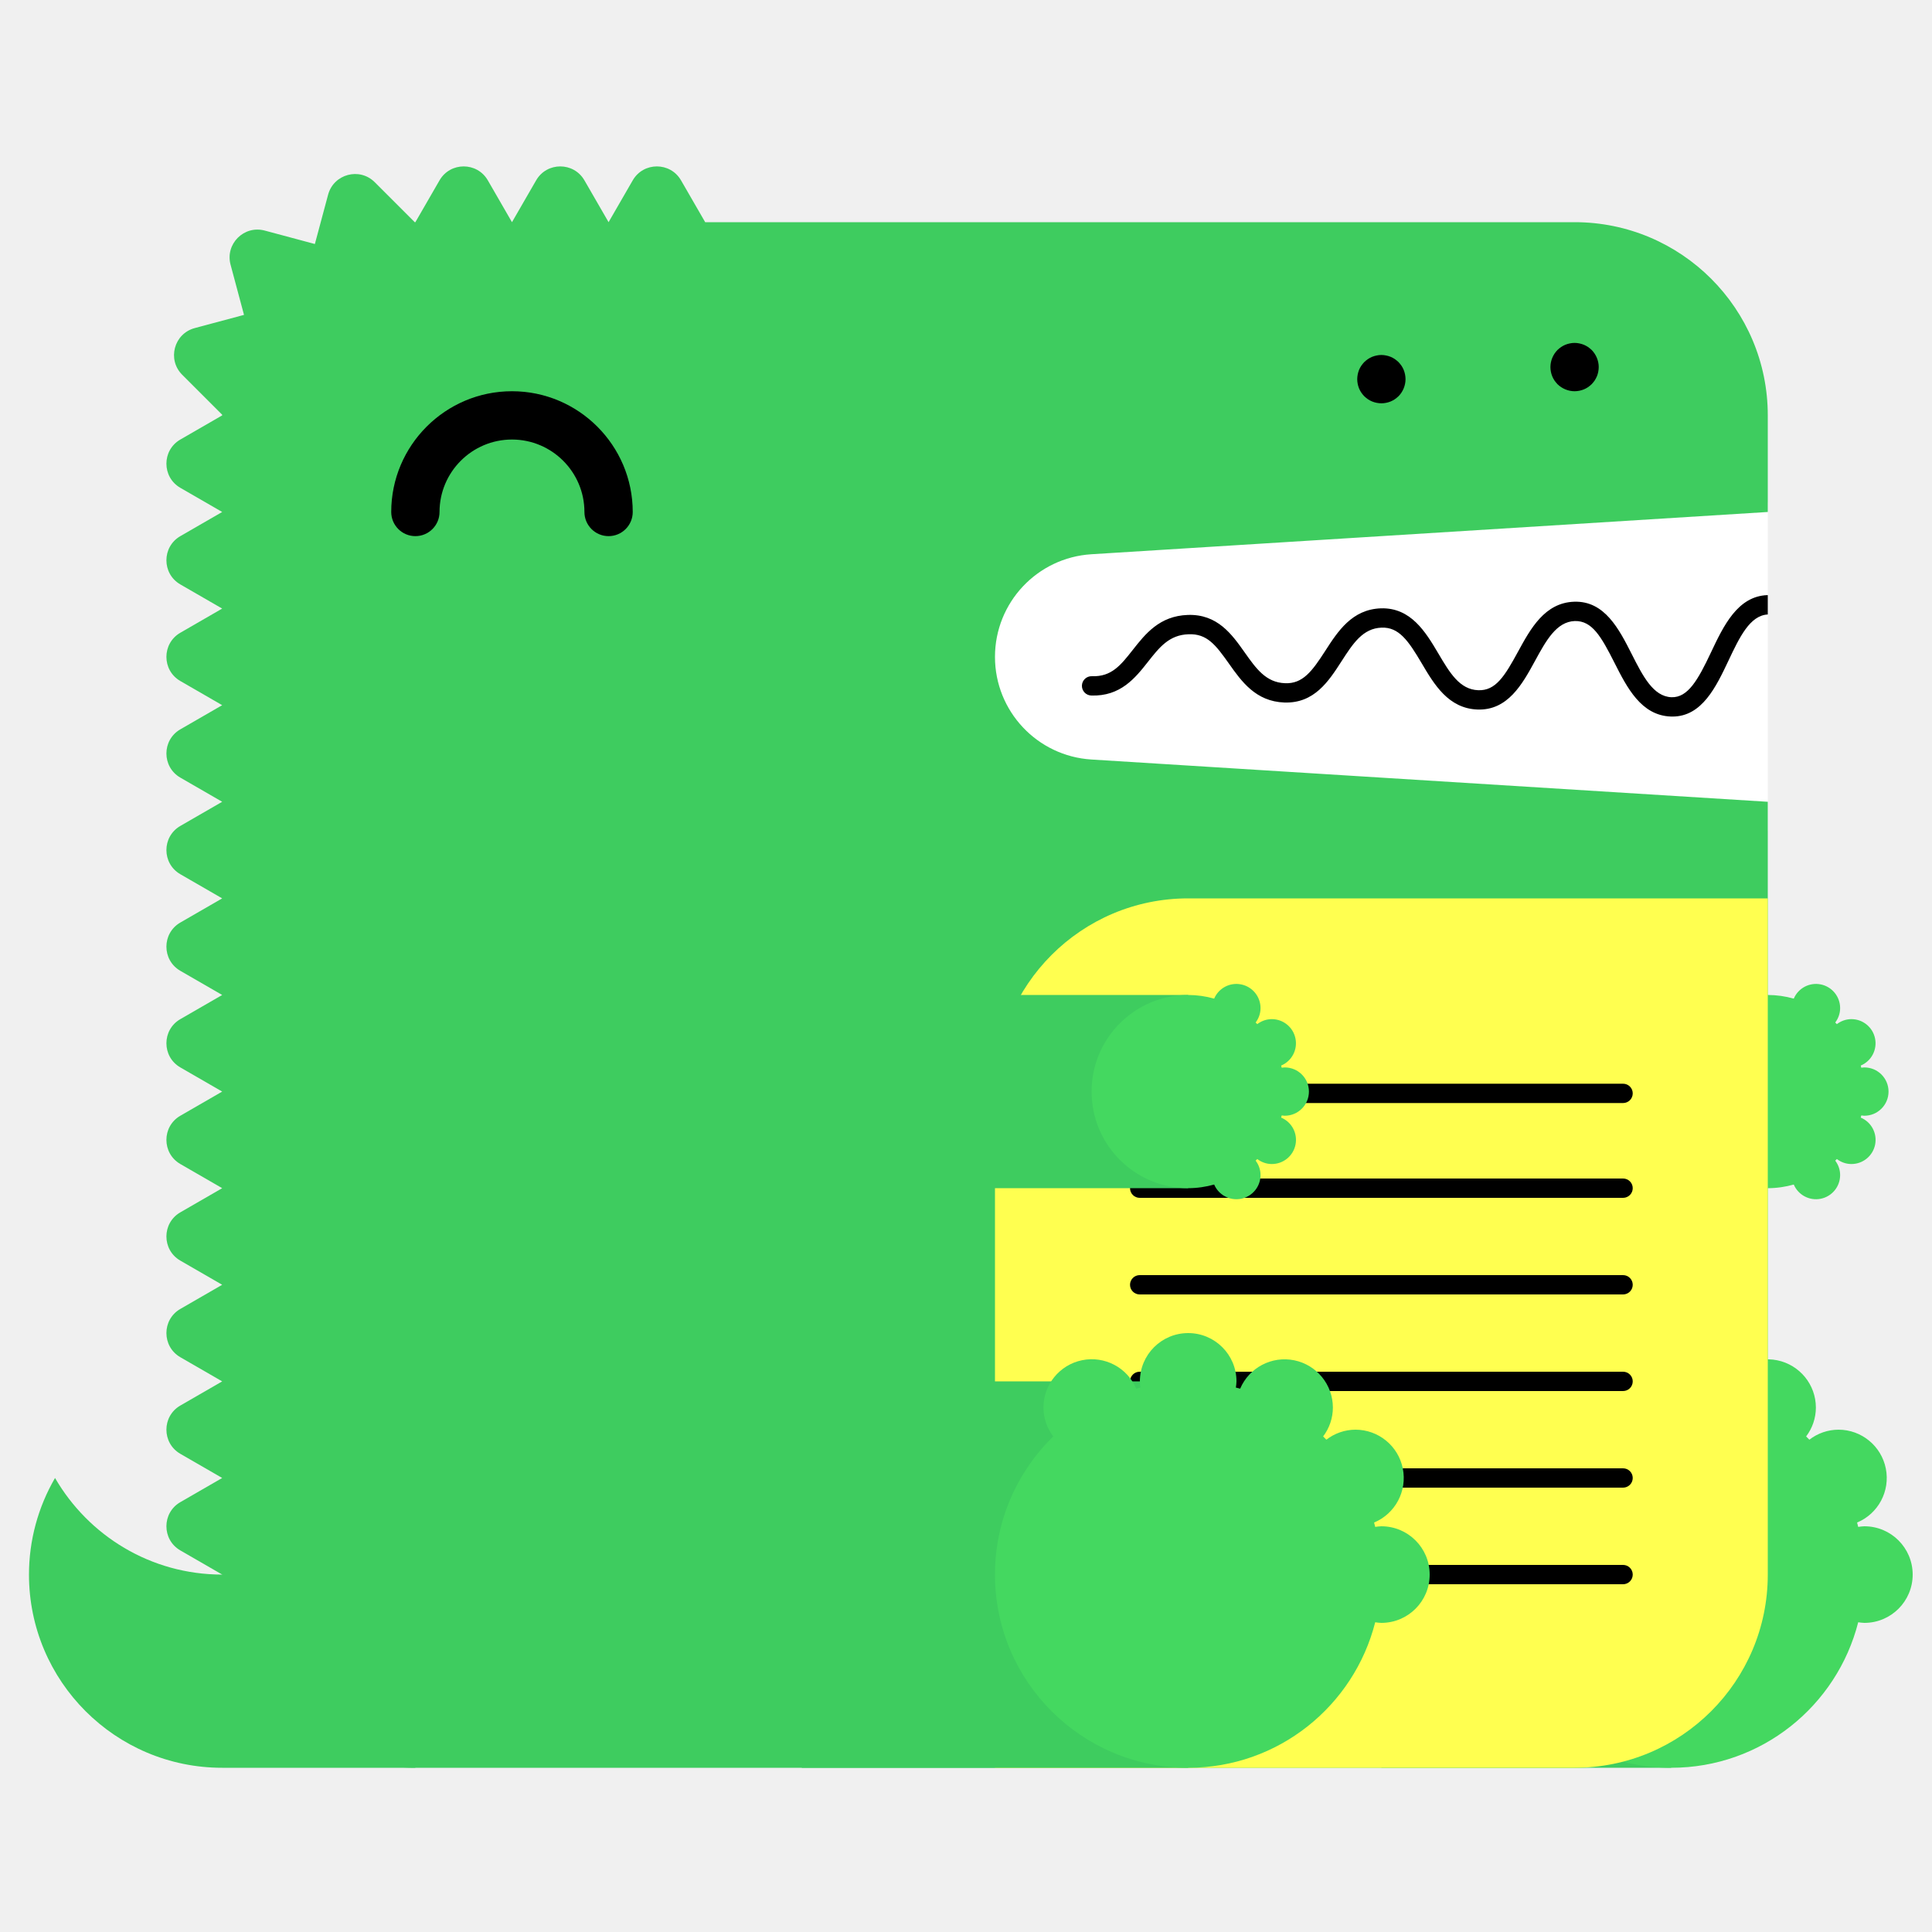
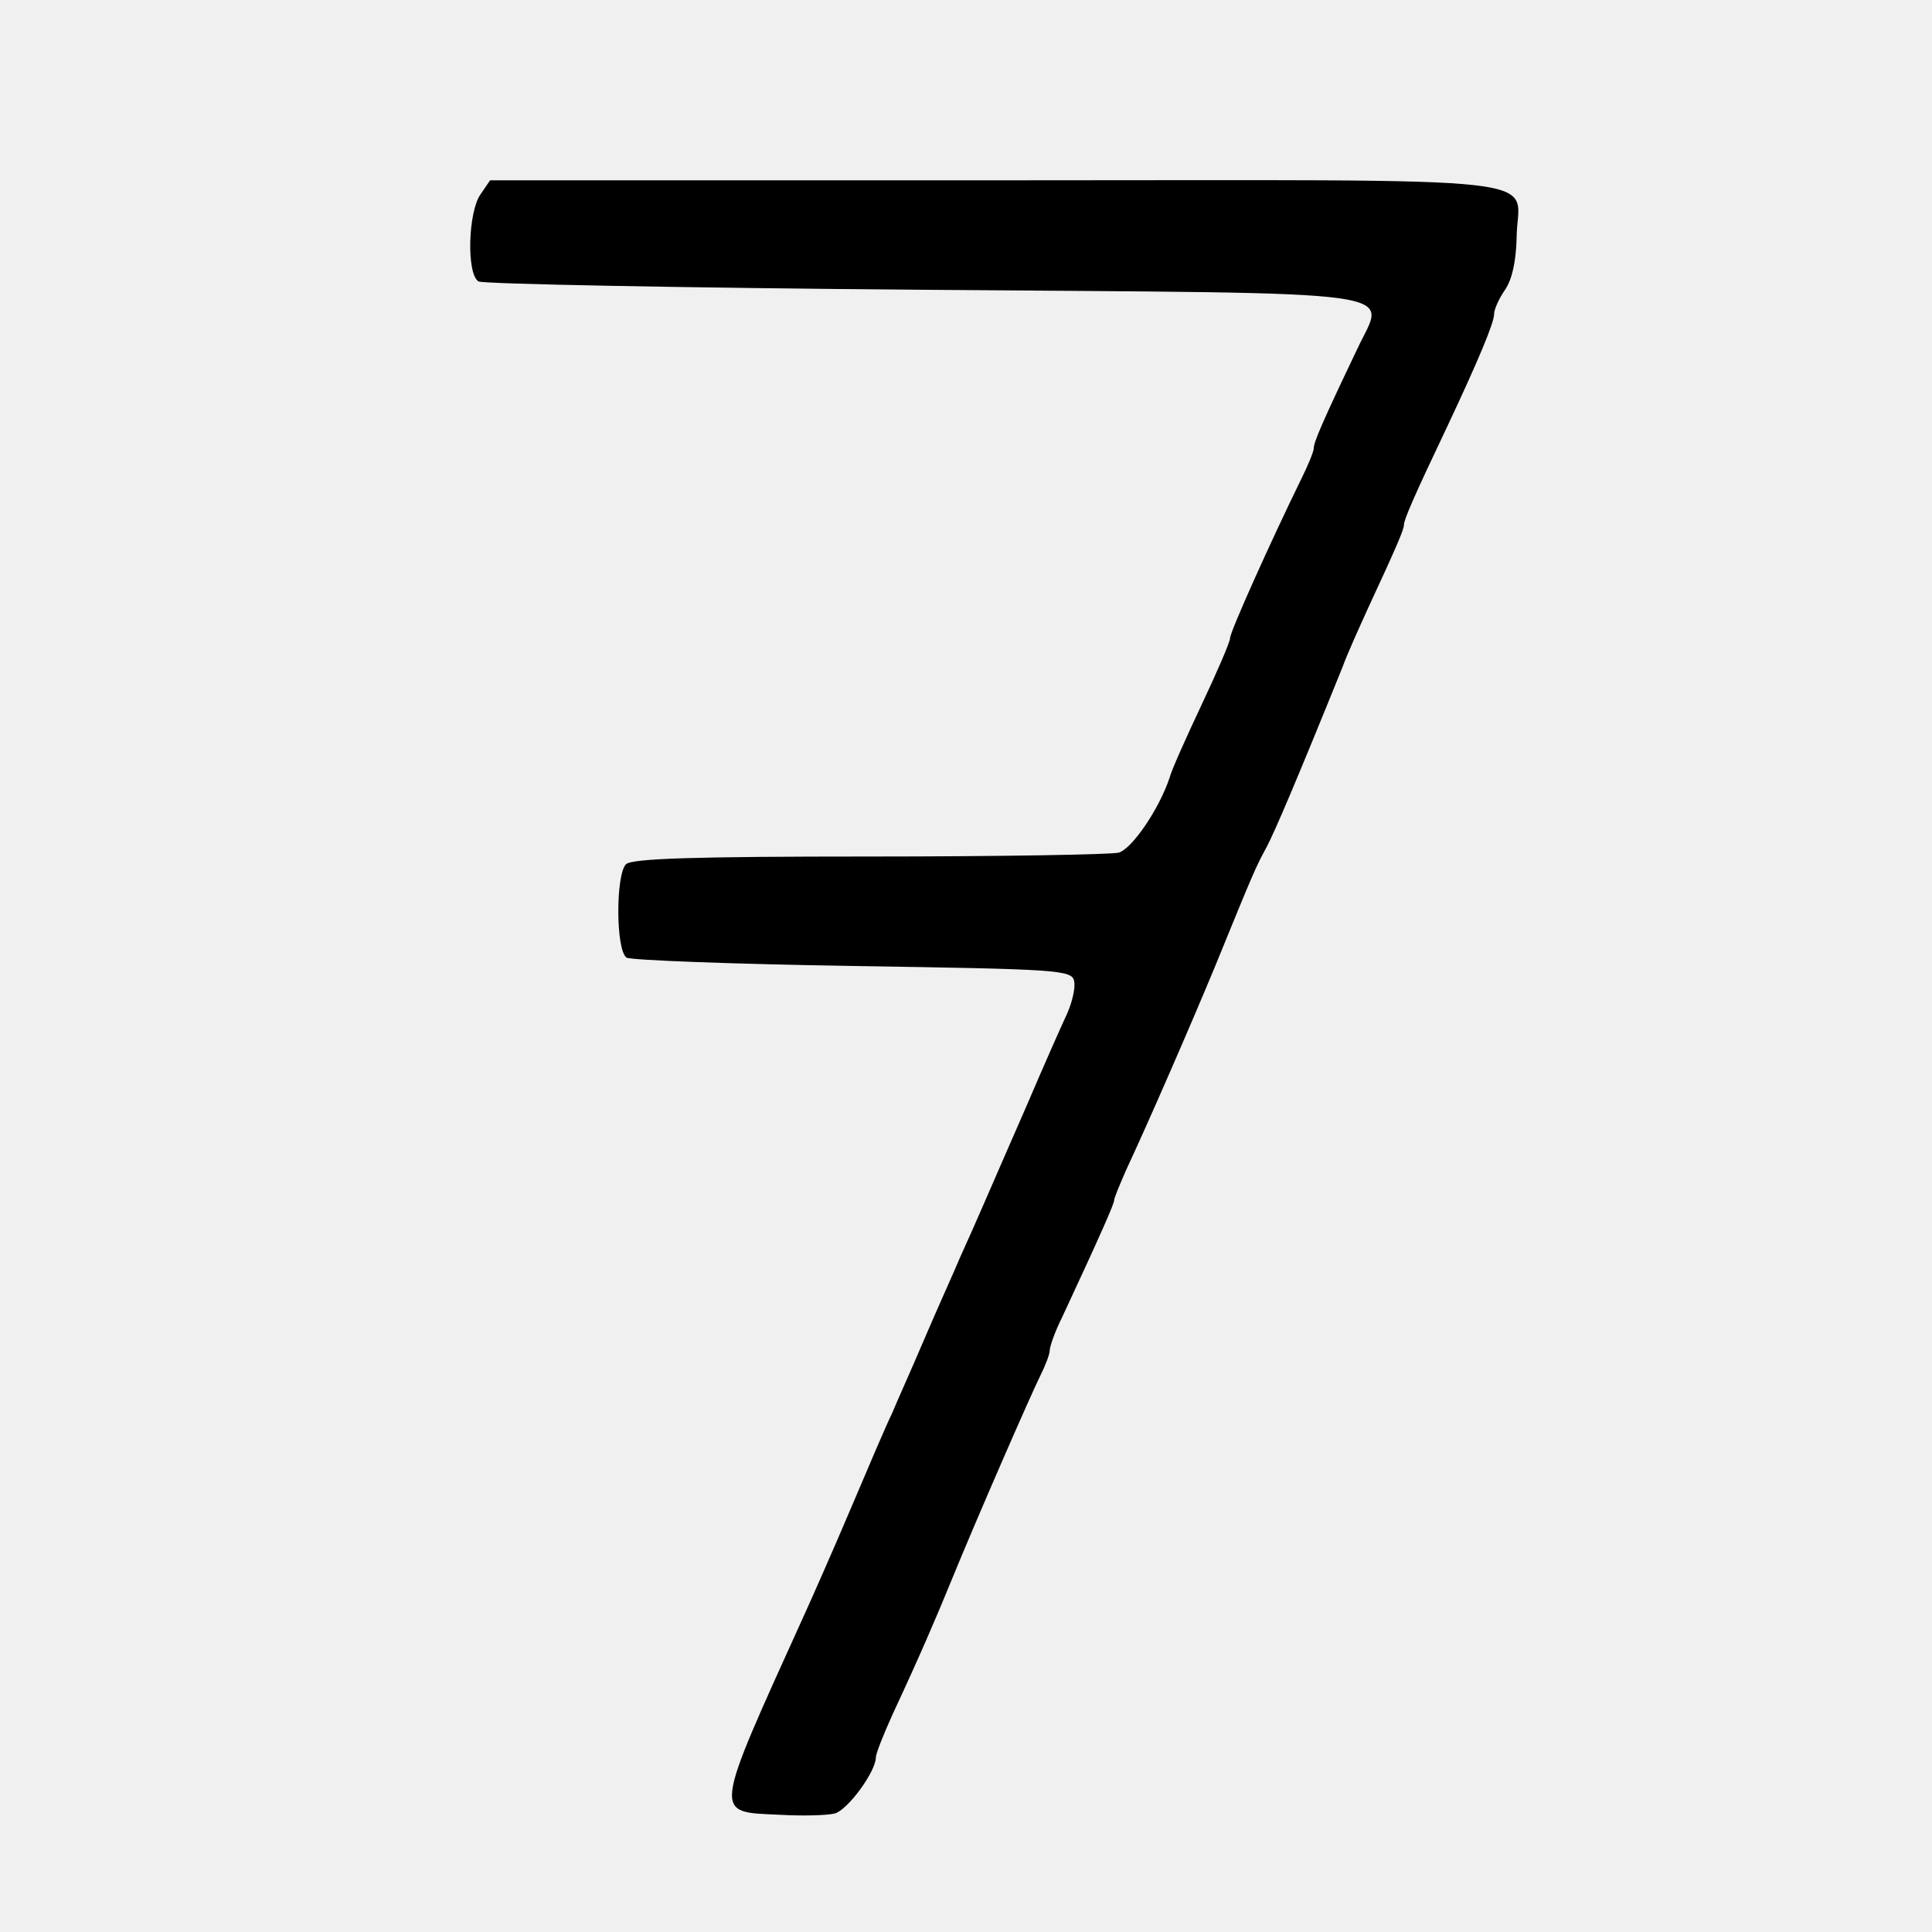
- <svg xmlns="http://www.w3.org/2000/svg" width="200" height="200" viewBox="0 0 200 200">
-   <g fill="none" fill-rule="evenodd">
-     <path fill="#FFF" d="M99 52h84v34H99z" />
-     <path d="M23 163c-7.398 0-13.843-4.027-17.303-10A19.886 19.886 0 0 0 3 163c0 11.046 8.954 20 20 20h20v-20H23z" fill="#3ECC5F" />
-     <path d="M112.98 57.376L183 53V43c0-11.046-8.954-20-20-20H73l-2.5-4.33c-1.112-1.925-3.889-1.925-5 0L63 23l-2.5-4.33c-1.111-1.925-3.889-1.925-5 0L53 23l-2.5-4.33c-1.111-1.925-3.889-1.925-5 0L43 23c-.022 0-.042.003-.065.003l-4.142-4.141c-1.57-1.571-4.252-.853-4.828 1.294l-1.369 5.104-5.192-1.392c-2.148-.575-4.111 1.389-3.535 3.536l1.39 5.193-5.102 1.367c-2.148.576-2.867 3.259-1.296 4.83l4.142 4.142c0 .021-.003.042-.003.064l-4.33 2.5c-1.925 1.111-1.925 3.889 0 5L23 53l-4.33 2.5c-1.925 1.111-1.925 3.889 0 5L23 63l-4.33 2.5c-1.925 1.111-1.925 3.889 0 5L23 73l-4.33 2.5c-1.925 1.111-1.925 3.889 0 5L23 83l-4.33 2.5c-1.925 1.111-1.925 3.889 0 5L23 93l-4.33 2.5c-1.925 1.111-1.925 3.889 0 5L23 103l-4.33 2.5c-1.925 1.111-1.925 3.889 0 5L23 113l-4.33 2.5c-1.925 1.111-1.925 3.889 0 5L23 123l-4.33 2.5c-1.925 1.111-1.925 3.889 0 5L23 133l-4.33 2.5c-1.925 1.111-1.925 3.889 0 5L23 143l-4.33 2.5c-1.925 1.111-1.925 3.889 0 5L23 153l-4.33 2.5c-1.925 1.111-1.925 3.889 0 5L23 163c0 11.046 8.954 20 20 20h120c11.046 0 20-8.954 20-20V83l-70.02-4.376A10.645 10.645 0 0 1 103 68c0-5.621 4.37-10.273 9.98-10.624" fill="#3ECC5F" />
-     <path fill="#3ECC5F" d="M143 183h30v-40h-30z" />
-     <path d="M193 158c-.219 0-.428.037-.639.064-.038-.15-.074-.301-.116-.451A5 5 0 0 0 190.32 148a4.96 4.96 0 0 0-3.016 1.036 26.531 26.531 0 0 0-.335-.336 4.955 4.955 0 0 0 1.011-2.987 5 5 0 0 0-9.599-1.959c-.148-.042-.297-.077-.445-.115.027-.211.064-.42.064-.639a5 5 0 0 0-5-5 5 5 0 0 0-5 5c0 .219.037.428.064.639-.148.038-.297.073-.445.115a4.998 4.998 0 0 0-9.599 1.959c0 1.125.384 2.151 1.011 2.987-3.717 3.632-6.031 8.693-6.031 14.3 0 11.046 8.954 20 20 20 9.339 0 17.16-6.41 19.361-15.064.211.027.42.064.639.064a5 5 0 0 0 5-5 5 5 0 0 0-5-5" fill="#44D860" />
-     <path fill="#3ECC5F" d="M153 123h30v-20h-30z" />
-     <path d="M193 115.5a2.5 2.5 0 1 0 0-5c-.109 0-.214.019-.319.032-.02-.075-.037-.15-.058-.225a2.501 2.501 0 0 0-.963-4.807c-.569 0-1.088.197-1.508.518a6.653 6.653 0 0 0-.168-.168c.314-.417.506-.931.506-1.494a2.5 2.5 0 0 0-4.8-.979A9.987 9.987 0 0 0 183 103c-5.522 0-10 4.478-10 10s4.478 10 10 10c.934 0 1.833-.138 2.69-.377a2.5 2.5 0 0 0 4.8-.979c0-.563-.192-1.077-.506-1.494.057-.055.113-.111.168-.168.42.321.939.518 1.508.518a2.5 2.5 0 0 0 .963-4.807c.021-.074.038-.15.058-.225.105.013.21.032.319.032" fill="#44D860" />
-     <path d="M63 55.5a2.5 2.5 0 0 1-2.5-2.5c0-4.136-3.364-7.5-7.5-7.5s-7.5 3.364-7.5 7.5a2.5 2.5 0 1 1-5 0c0-6.893 5.607-12.5 12.5-12.5S65.5 46.107 65.5 53a2.5 2.5 0 0 1-2.5 2.5" fill="#000" />
-     <path d="M103 183h60c11.046 0 20-8.954 20-20V93h-60c-11.046 0-20 8.954-20 20v70z" fill="#FFFF50" />
-     <path d="M168.02 124h-50.04a1 1 0 1 1 0-2h50.04a1 1 0 1 1 0 2m0 20h-50.04a1 1 0 1 1 0-2h50.04a1 1 0 1 1 0 2m0 20h-50.04a1 1 0 1 1 0-2h50.04a1 1 0 1 1 0 2m0-49.814h-50.04a1 1 0 1 1 0-2h50.04a1 1 0 1 1 0 2m0 19.814h-50.04a1 1 0 1 1 0-2h50.04a1 1 0 1 1 0 2m0 20h-50.04a1 1 0 1 1 0-2h50.04a1 1 0 1 1 0 2M183 61.611c-.012 0-.022-.006-.034-.005-3.09.105-4.552 3.196-5.842 5.923-1.346 2.85-2.387 4.703-4.093 4.647-1.889-.068-2.969-2.202-4.113-4.46-1.314-2.594-2.814-5.536-5.963-5.426-3.046.104-4.513 2.794-5.807 5.167-1.377 2.528-2.314 4.065-4.121 3.994-1.927-.07-2.951-1.805-4.136-3.813-1.321-2.236-2.848-4.75-5.936-4.664-2.994.103-4.465 2.385-5.763 4.4-1.373 2.13-2.335 3.428-4.165 3.351-1.973-.07-2.992-1.51-4.171-3.177-1.324-1.873-2.816-3.993-5.895-3.89-2.928.1-4.399 1.97-5.696 3.618-1.232 1.564-2.194 2.802-4.229 2.724a1 1 0 0 0-.072 2c3.017.101 4.545-1.8 5.872-3.487 1.177-1.496 2.193-2.787 4.193-2.855 1.926-.082 2.829 1.115 4.195 3.045 1.297 1.834 2.769 3.914 5.731 4.021 3.103.104 4.596-2.215 5.918-4.267 1.182-1.834 2.202-3.417 4.15-3.484 1.793-.067 2.769 1.35 4.145 3.681 1.297 2.197 2.766 4.686 5.787 4.796 3.125.108 4.634-2.62 5.949-5.035 1.139-2.088 2.214-4.06 4.119-4.126 1.793-.042 2.728 1.595 4.111 4.33 1.292 2.553 2.757 5.445 5.825 5.556l.169.003c3.064 0 4.518-3.075 5.805-5.794 1.139-2.41 2.217-4.68 4.067-4.773v-2z" fill="#000" />
-     <path fill="#3ECC5F" d="M83 183h40v-40H83z" />
-     <path d="M143 158c-.219 0-.428.037-.639.064-.038-.15-.074-.301-.116-.451A5 5 0 0 0 140.32 148a4.96 4.96 0 0 0-3.016 1.036 26.531 26.531 0 0 0-.335-.336 4.955 4.955 0 0 0 1.011-2.987 5 5 0 0 0-9.599-1.959c-.148-.042-.297-.077-.445-.115.027-.211.064-.42.064-.639a5 5 0 0 0-5-5 5 5 0 0 0-5 5c0 .219.037.428.064.639-.148.038-.297.073-.445.115a4.998 4.998 0 0 0-9.599 1.959c0 1.125.384 2.151 1.011 2.987-3.717 3.632-6.031 8.693-6.031 14.3 0 11.046 8.954 20 20 20 9.339 0 17.16-6.41 19.361-15.064.211.027.42.064.639.064a5 5 0 0 0 5-5 5 5 0 0 0-5-5" fill="#44D860" />
-     <path fill="#3ECC5F" d="M83 123h40v-20H83z" />
-     <path d="M133 115.5a2.5 2.5 0 1 0 0-5c-.109 0-.214.019-.319.032-.02-.075-.037-.15-.058-.225a2.501 2.501 0 0 0-.963-4.807c-.569 0-1.088.197-1.508.518a6.653 6.653 0 0 0-.168-.168c.314-.417.506-.931.506-1.494a2.5 2.5 0 0 0-4.8-.979A9.987 9.987 0 0 0 123 103c-5.522 0-10 4.478-10 10s4.478 10 10 10c.934 0 1.833-.138 2.69-.377a2.5 2.5 0 0 0 4.8-.979c0-.563-.192-1.077-.506-1.494.057-.055.113-.111.168-.168.42.321.939.518 1.508.518a2.5 2.5 0 0 0 .963-4.807c.021-.074.038-.15.058-.225.105.013.21.032.319.032" fill="#44D860" />
-     <path d="M143 41.75c-.16 0-.33-.02-.49-.05a2.52 2.52 0 0 1-.47-.14c-.15-.06-.29-.14-.431-.23-.13-.09-.259-.2-.38-.31-.109-.12-.219-.24-.309-.38s-.17-.28-.231-.43a2.619 2.619 0 0 1-.189-.96c0-.16.02-.33.05-.49.03-.16.08-.31.139-.47.061-.15.141-.29.231-.43.09-.13.2-.26.309-.38.121-.11.25-.22.38-.31.141-.09.281-.17.431-.23.149-.06.31-.11.47-.14.32-.07.65-.07.98 0 .159.03.32.08.47.14.149.06.29.14.43.23.13.09.259.2.38.31.11.12.22.25.31.38.09.14.17.28.23.43.06.16.11.31.14.47.029.16.05.33.05.49 0 .66-.271 1.31-.73 1.77-.121.11-.25.22-.38.31-.14.09-.281.17-.43.23a2.565 2.565 0 0 1-.96.19m20-1.25c-.66 0-1.3-.27-1.771-.73a3.802 3.802 0 0 1-.309-.38c-.09-.14-.17-.28-.231-.43a2.619 2.619 0 0 1-.189-.96c0-.66.27-1.3.729-1.77.121-.11.25-.22.38-.31.141-.09.281-.17.431-.23.149-.06.31-.11.47-.14.32-.07.66-.07.98 0 .159.03.32.08.47.14.149.06.29.14.43.23.13.09.259.2.38.31.459.47.73 1.11.73 1.77 0 .16-.021.33-.05.49-.03.16-.08.32-.14.47-.07.15-.14.29-.23.43-.09.13-.2.26-.31.38-.121.11-.25.22-.38.31-.14.09-.281.17-.43.23a2.565 2.565 0 0 1-.96.19" fill="#000" />
+ <svg xmlns="http://www.w3.org/2000/svg" version="1.0" width="300pt" height="300pt" viewBox="0 0 300 300" preserveAspectRatio="xMidYMid meet">
+   <g transform="translate(0,300) scale(0.1,-0.1)" fill="#000000" stroke="none">
+     <path d="M746 2698 c-19 -27 -22 -123 -3 -135 6 -4 318 -10 691 -13 774 -6 717 2 674 -91 -56 -117 -68 -146 -68 -155 0 -5 -9 -27 -20 -49 -46 -94 -110 -236 -110 -246 0 -6 -20 -52 -44 -103 -24 -51 -47 -102 -50 -114 -16 -48 -58 -110 -79 -116 -12 -3 -186 -6 -388 -6 -270 0 -368 -3 -377 -12 -16 -16 -16 -134 1 -145 6 -4 165 -10 352 -13 321 -5 340 -6 343 -24 2 -10 -3 -32 -11 -50 -8 -17 -36 -80 -62 -141 -57 -130 -78 -180 -104 -237 -10 -24 -36 -81 -56 -128 -20 -47 -43 -98 -50 -115 -8 -16 -37 -84 -65 -150 -28 -66 -60 -138 -70 -160 -145 -320 -143 -308 -39 -313 35 -2 73 -1 85 2 20 5 64 65 64 87 0 6 12 36 26 67 42 90 69 153 91 207 40 98 124 290 138 318 8 16 15 34 15 40 0 6 8 29 19 51 62 133 81 177 81 182 0 4 9 25 19 48 31 66 100 224 138 316 60 147 63 154 80 185 13 25 46 102 118 280 6 17 24 57 39 90 46 99 56 123 56 130 0 8 16 45 66 150 50 106 74 164 74 177 0 8 8 25 17 38 11 16 17 44 18 80 0 100 92 90 -804 90 l-790 0 -15 -22z" />
  </g>
</svg>
